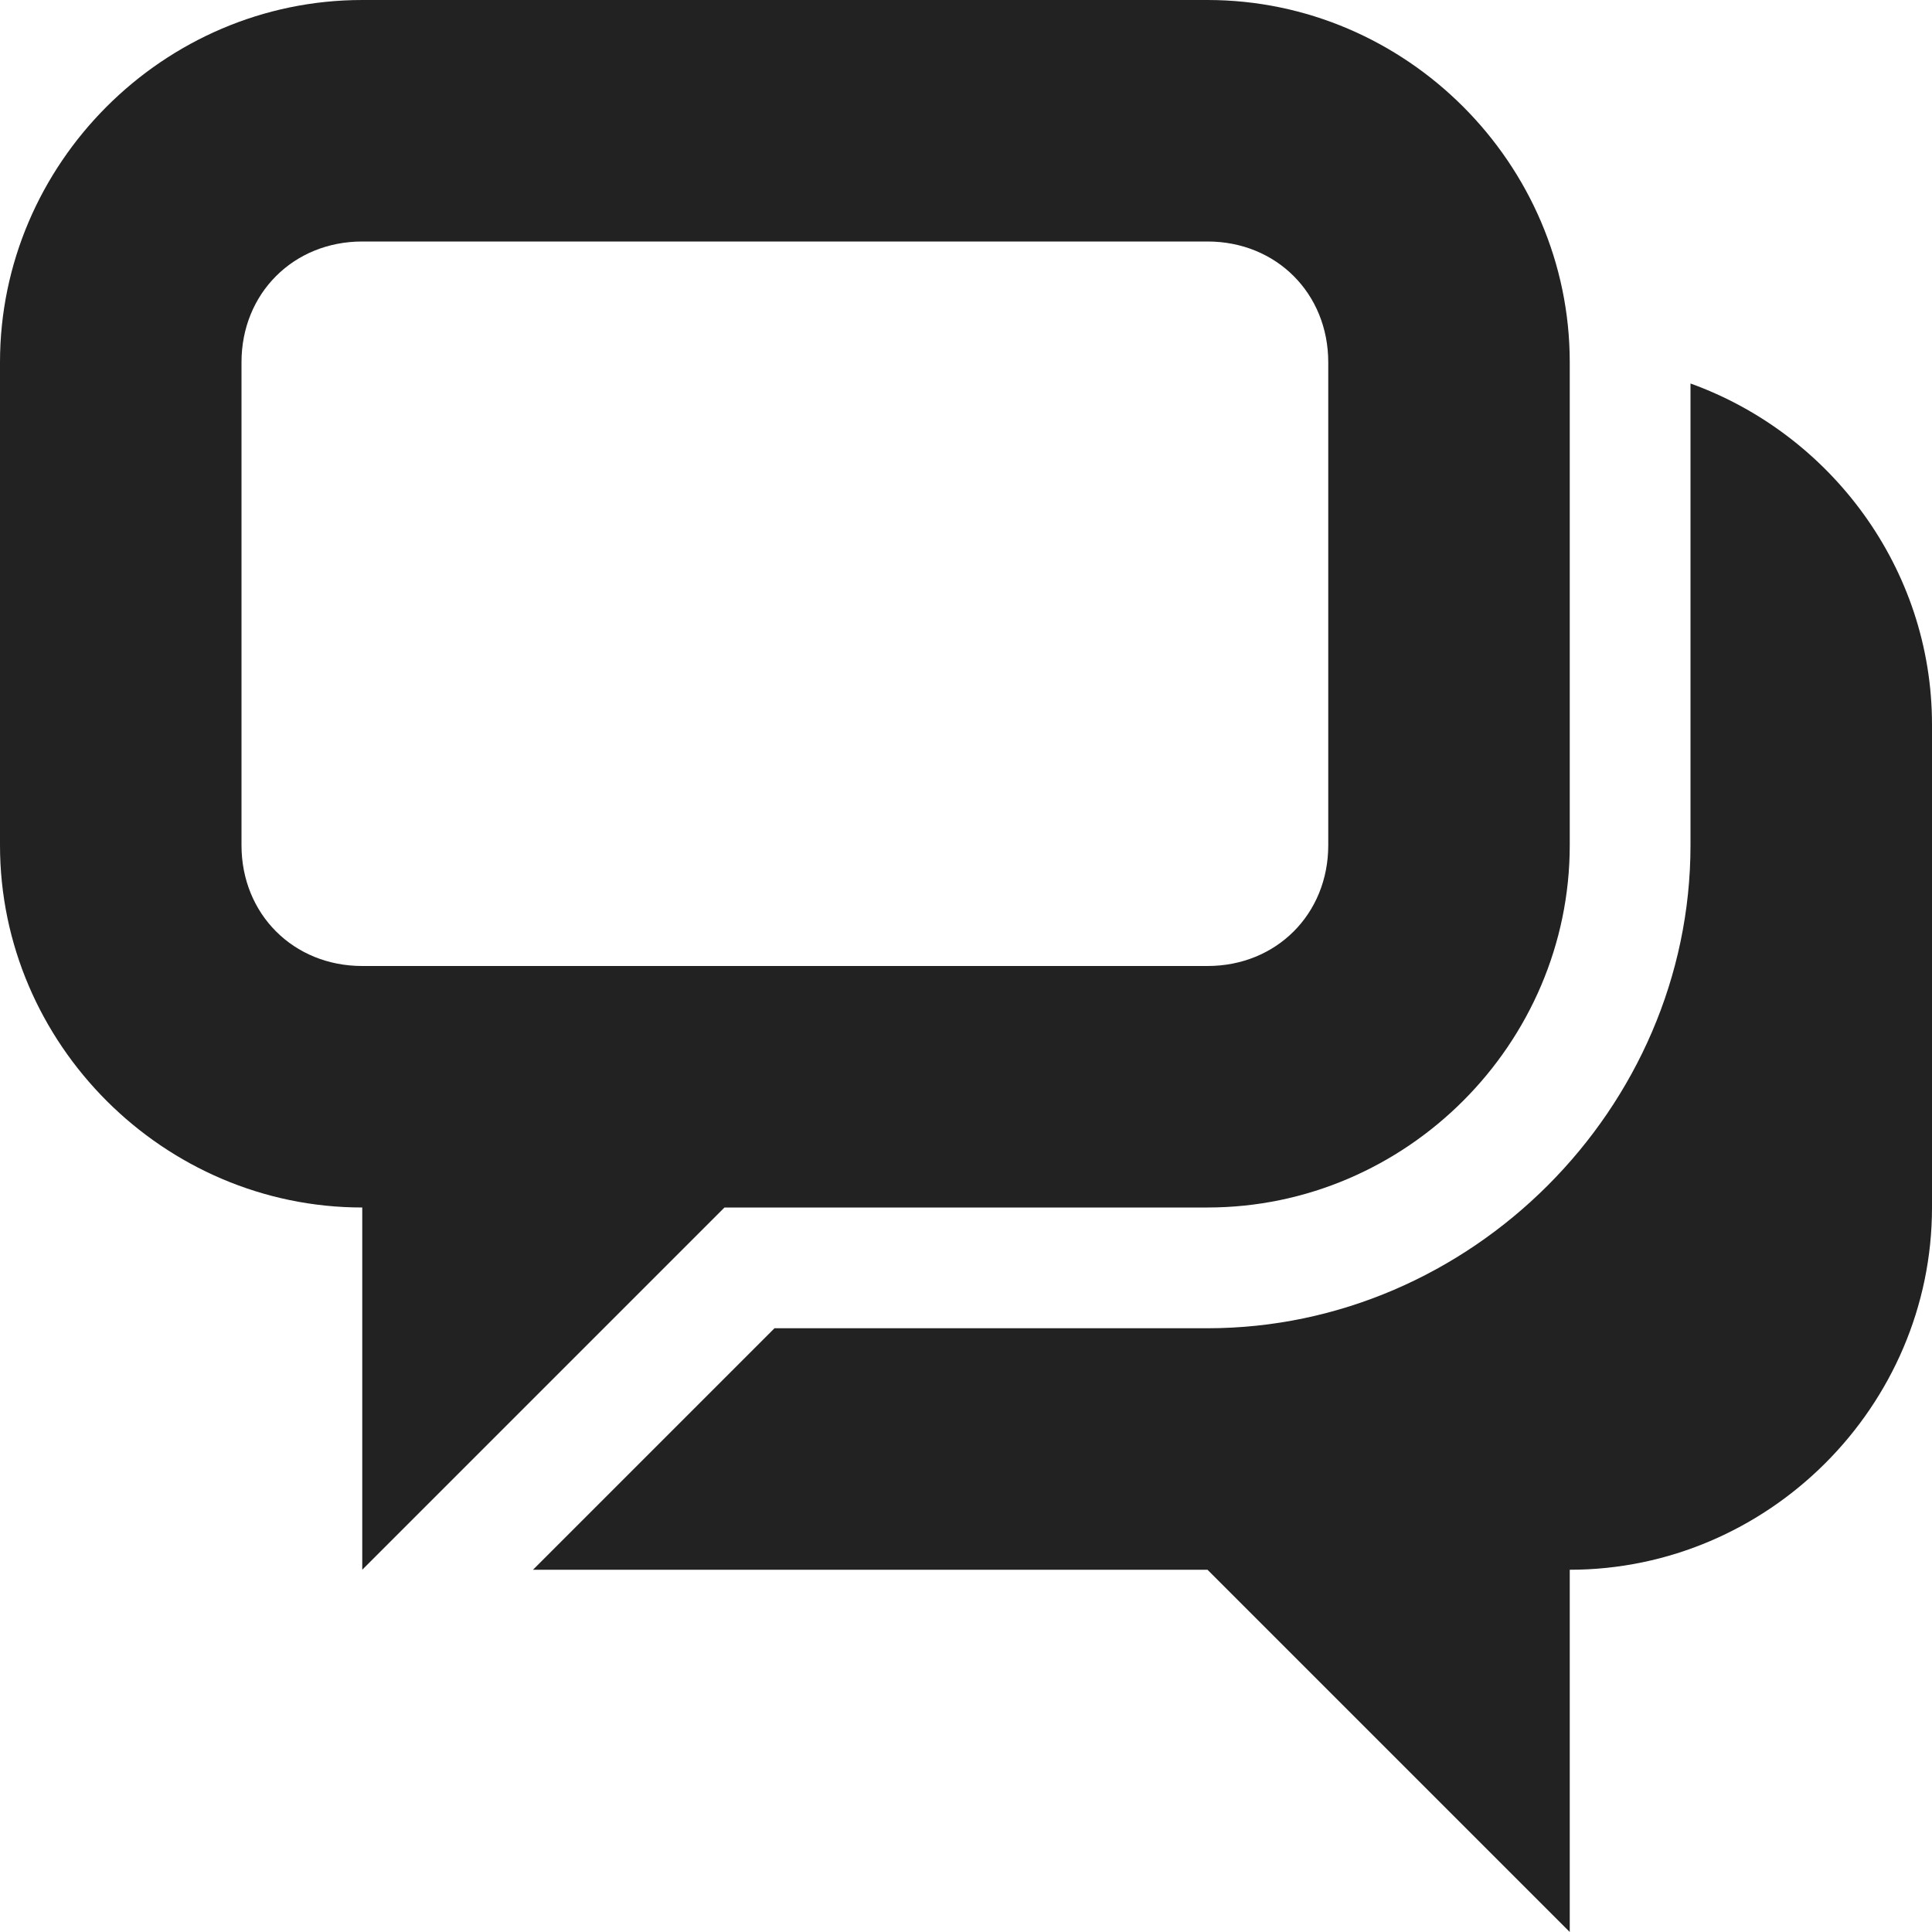
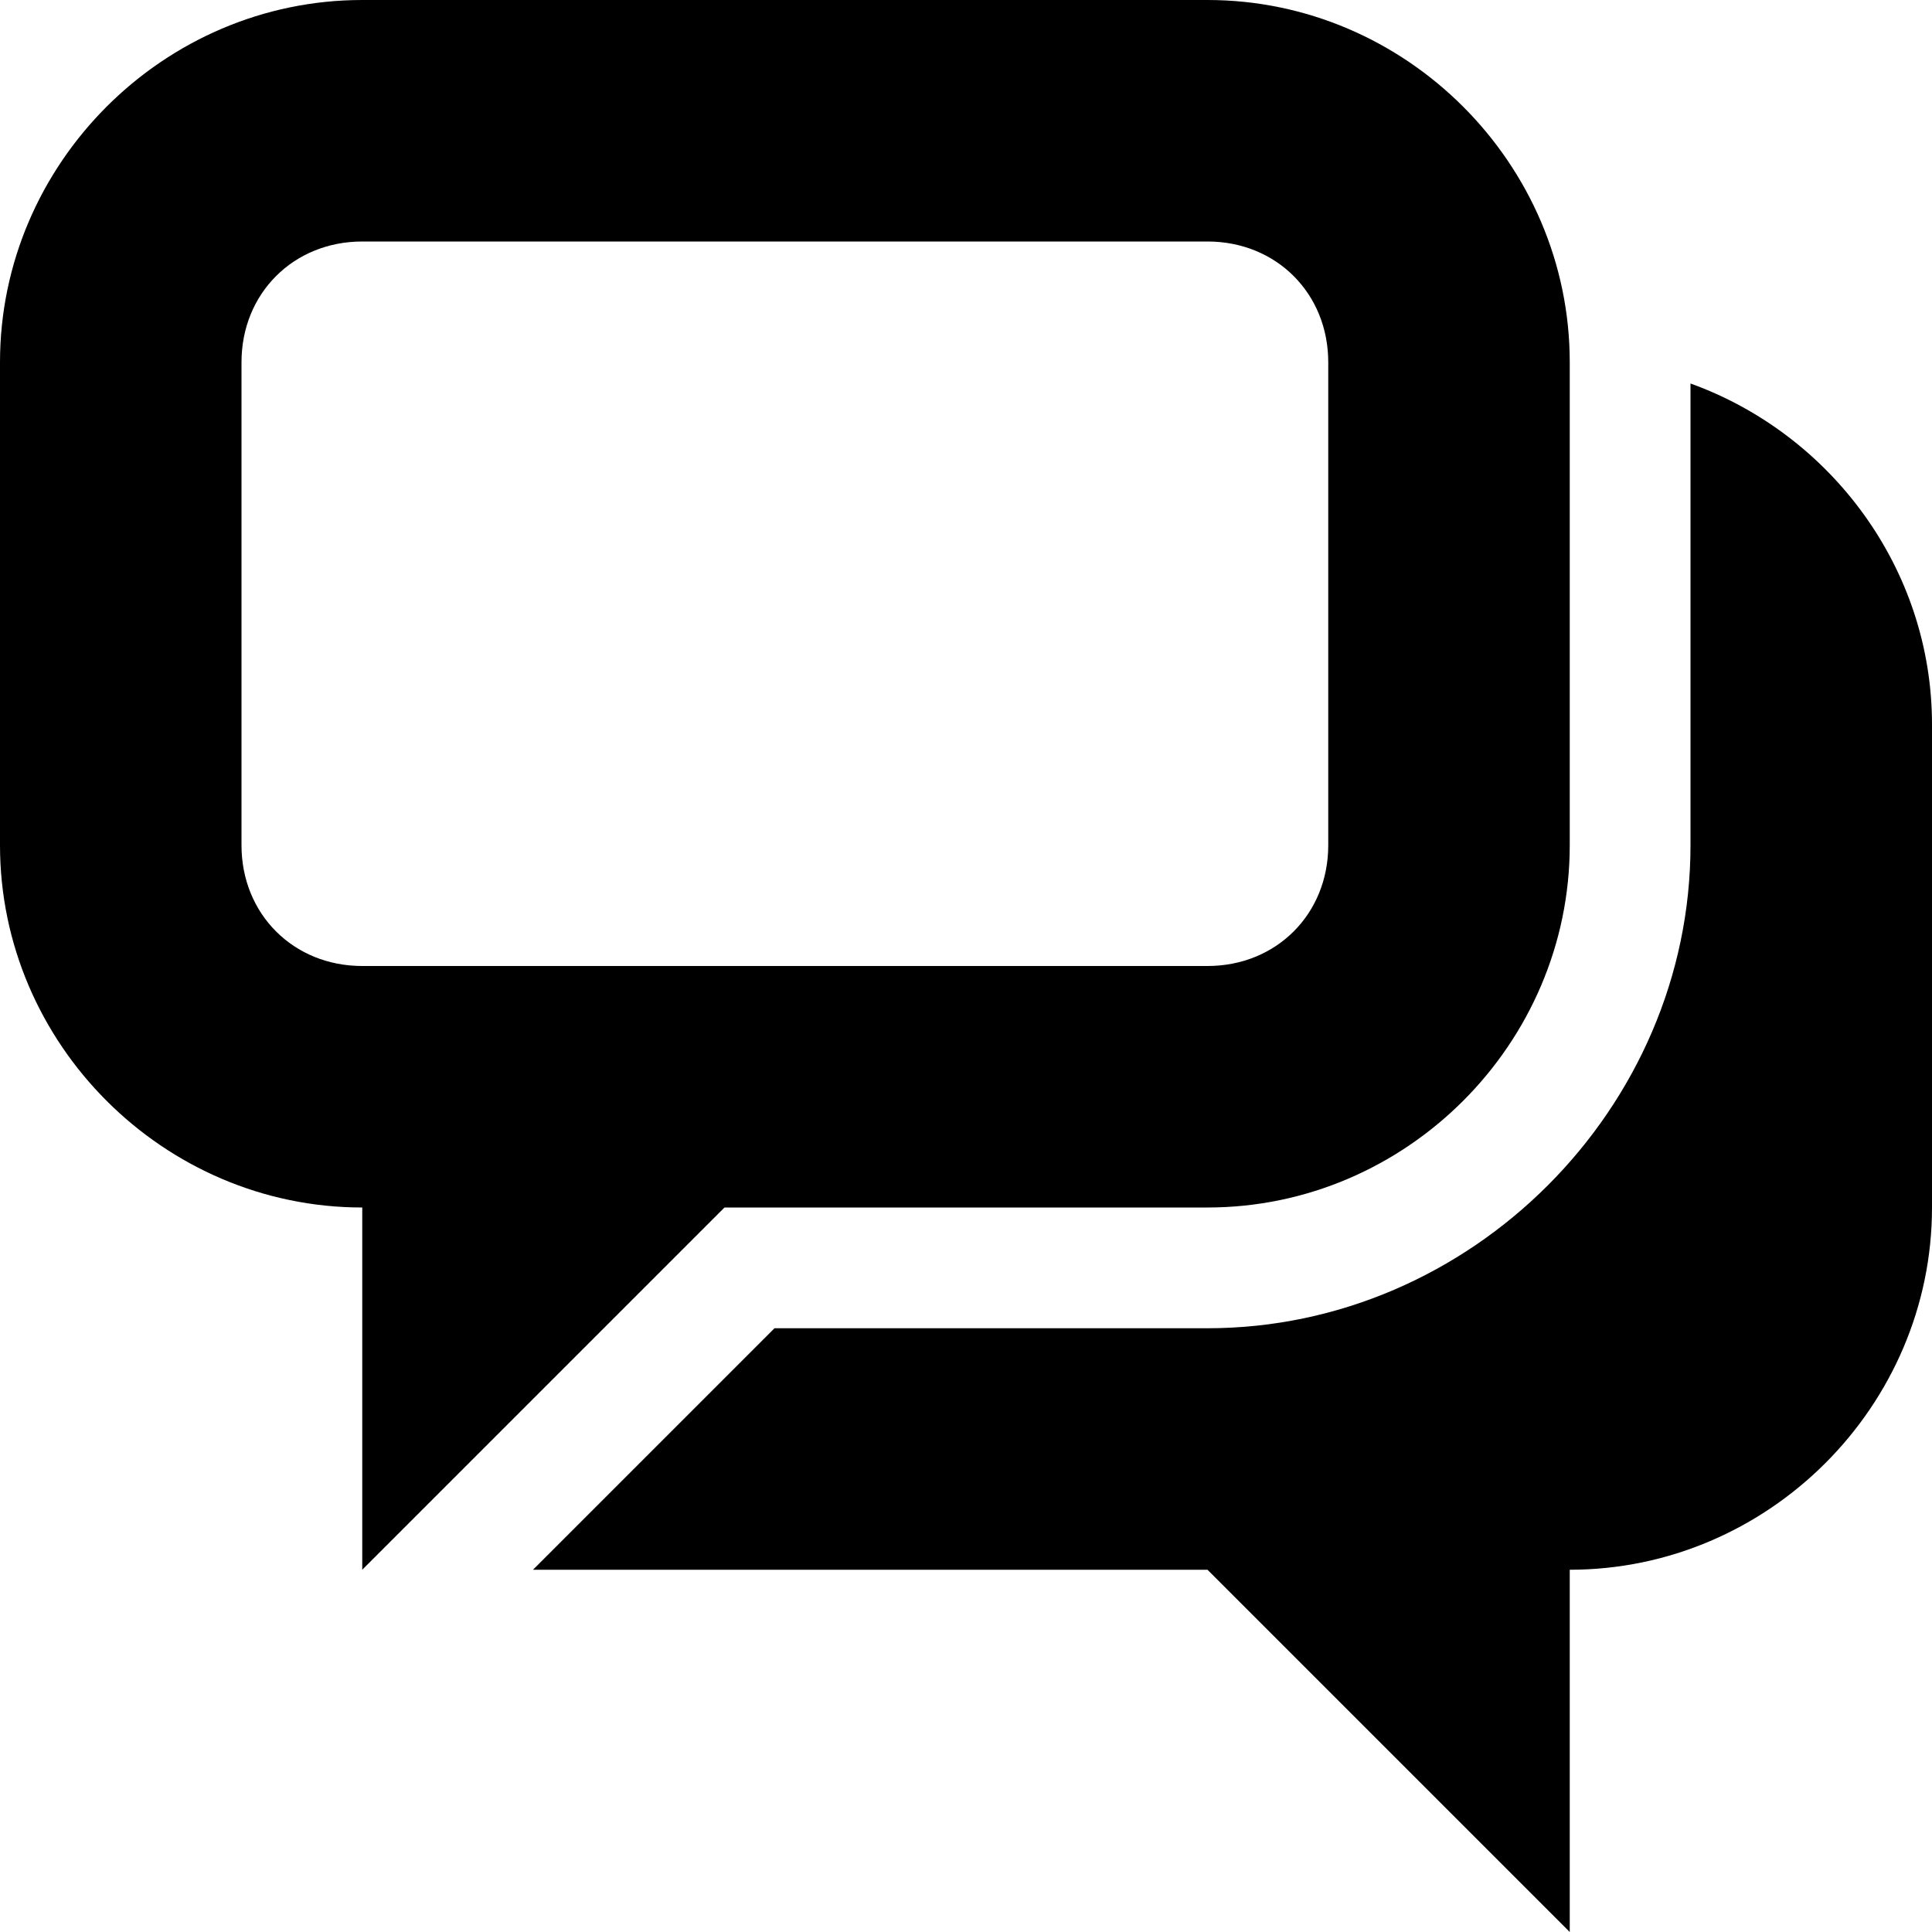
<svg xmlns="http://www.w3.org/2000/svg" height="16px" viewBox="0 0 16 16" width="16px">
-   <g fill="#222222">
+   <g>
    <path d="m 14 3.176 v 3.824 c 0 2.18 -1.82 4 -4 4 h -3.586 l -2 2 h 5.586 l 3 3 v -3 c 1.645 0 3 -1.355 3 -3 v -4 c 0 -1.293 -0.84 -2.406 -2 -2.824 z m 0 0" />
    <path d="m 3 0 c -1.645 0 -3 1.355 -3 3 v 4 c 0 1.645 1.355 3 3 3 v 3 l 3 -3 h 4 c 1.645 0 3 -1.355 3 -3 v -4 c 0 -1.645 -1.355 -3 -3 -3 z m 0 2 h 7 c 0.57 0 1 0.43 1 1 v 4 c 0 0.57 -0.43 1 -1 1 h -7 c -0.57 0 -1 -0.43 -1 -1 v -4 c 0 -0.57 0.43 -1 1 -1 z m 0 0" />
  </g>
</svg>
